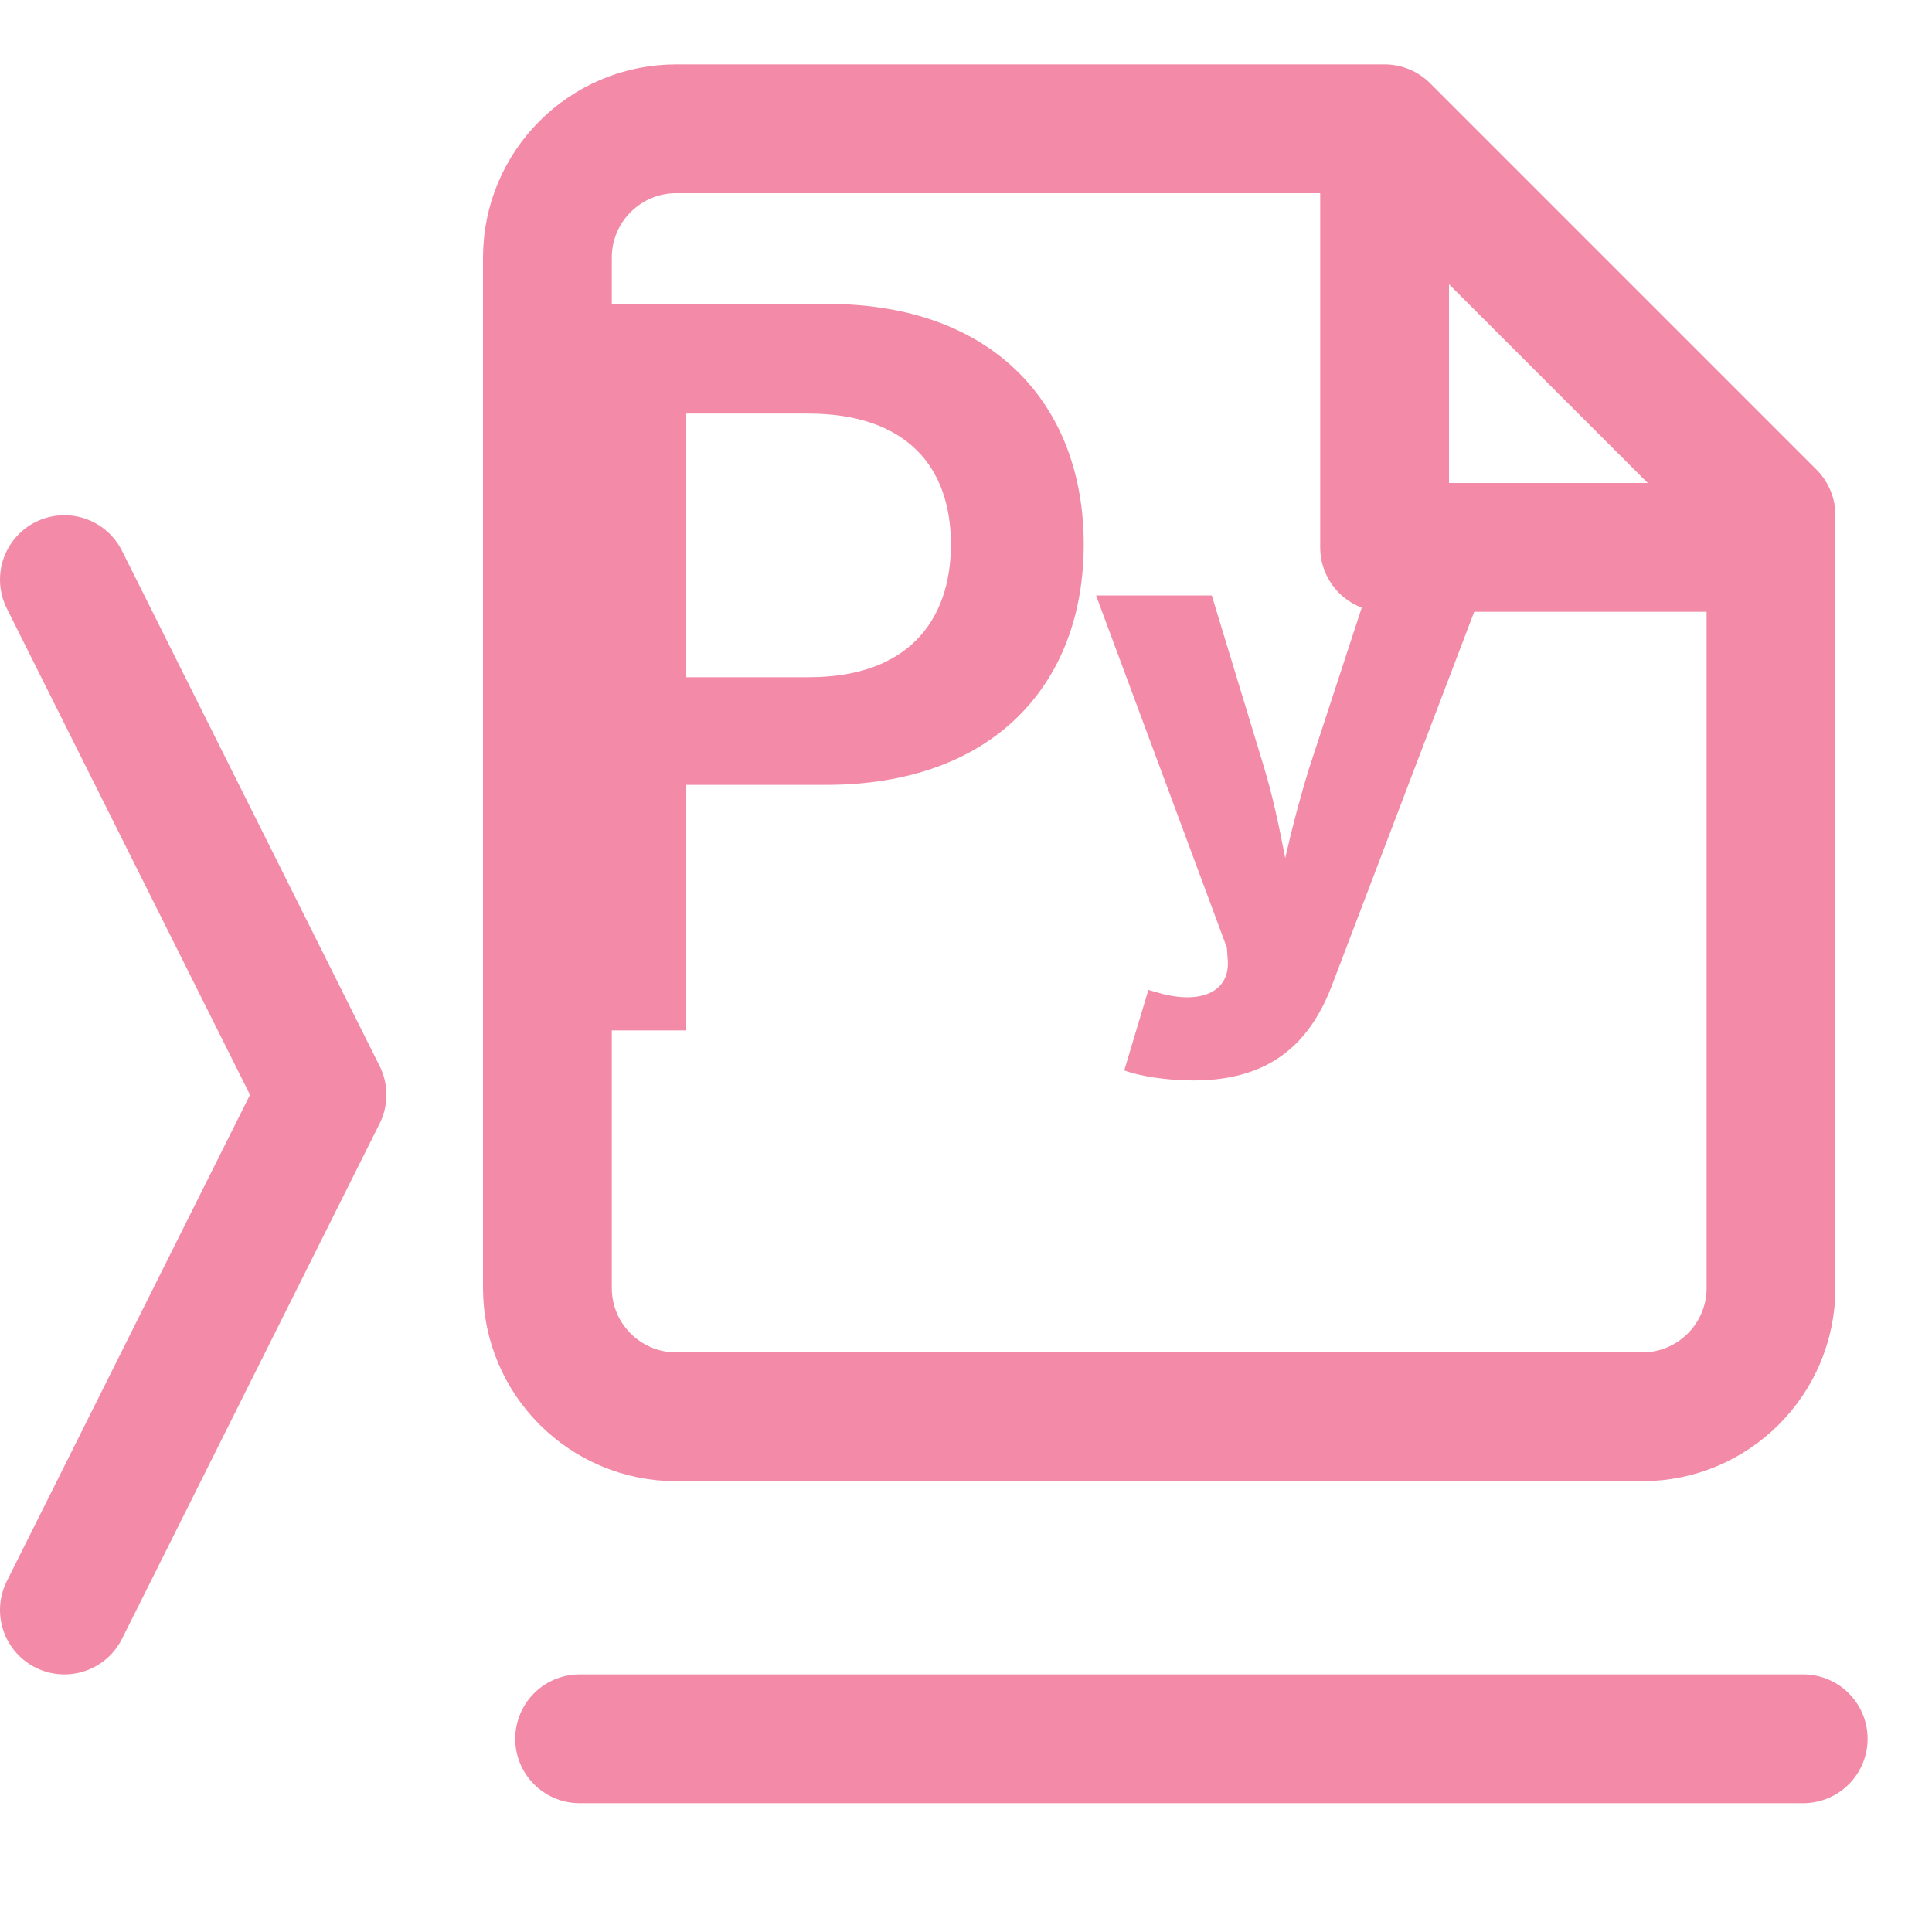
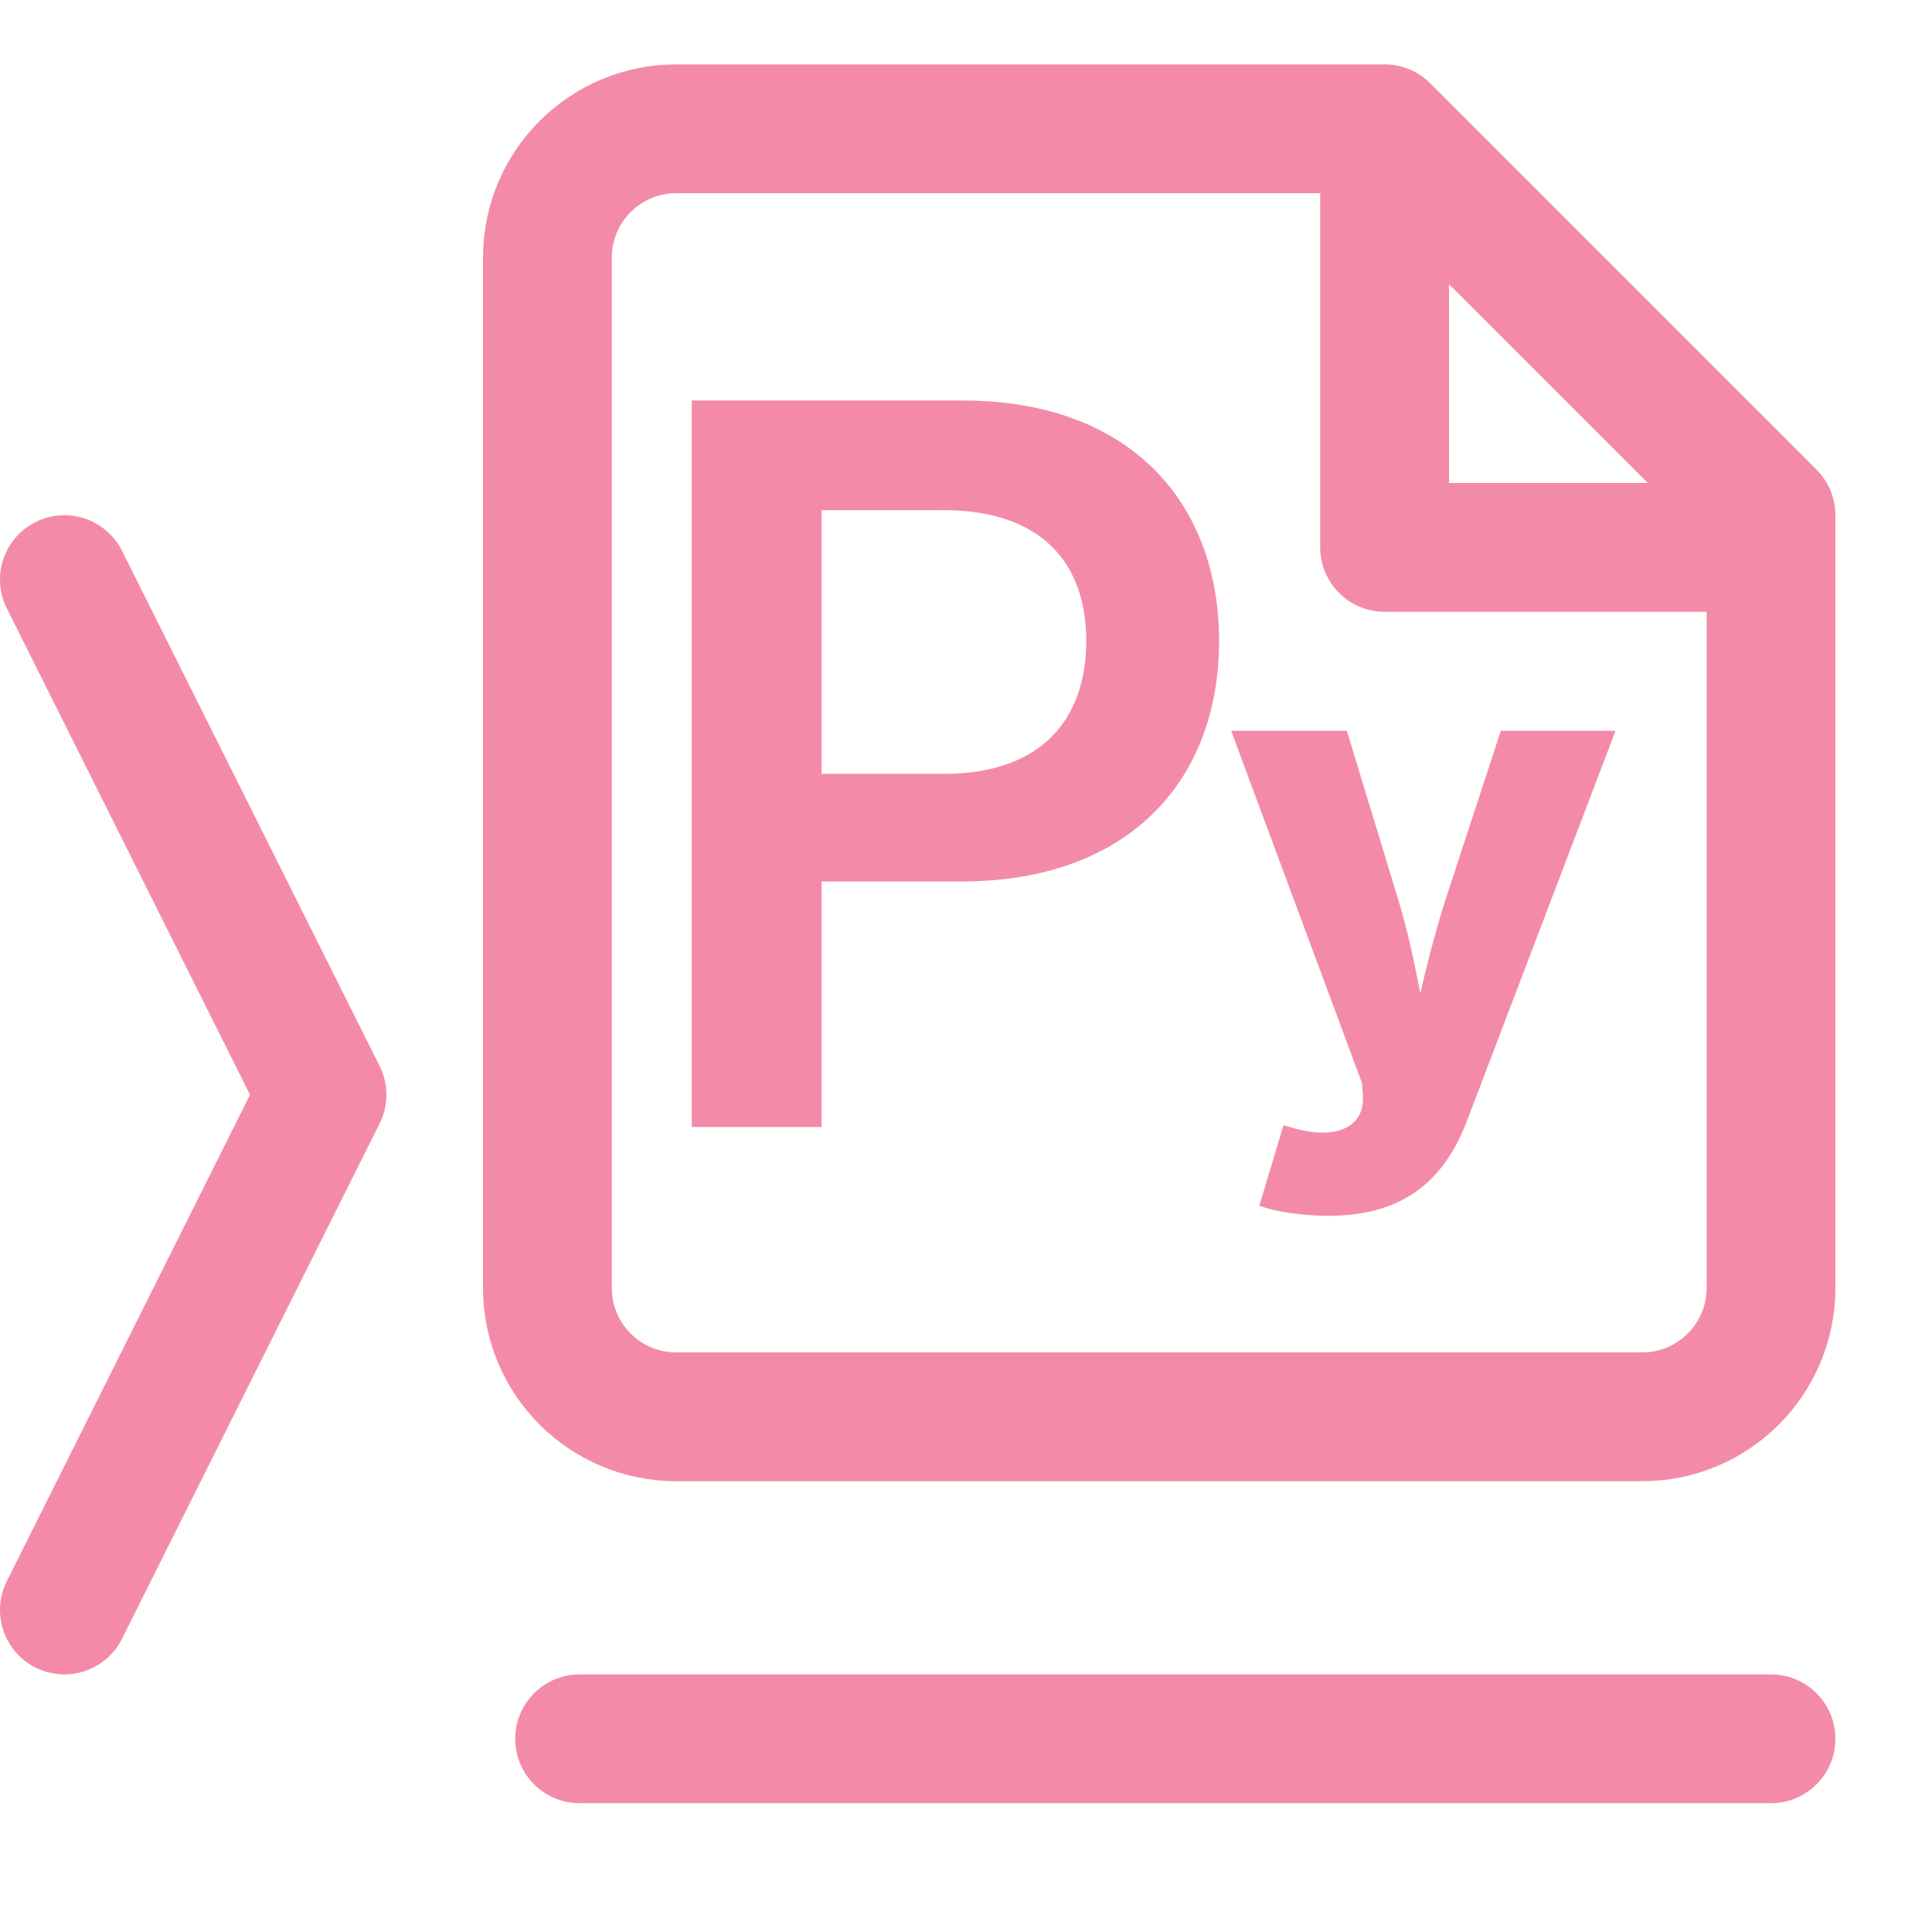
<svg xmlns="http://www.w3.org/2000/svg" width="40" height="40" viewBox="0 0 30 30" fill="none" stroke="#f38ba8" stroke-width="2" stroke-linecap="round" stroke-linejoin="round">
      {/* Terminal &gt; prompt */}
      <path d="M1 9L5 17L1 25" fill="none" stroke="#f38ba8" stroke-width="2" stroke-linecap="round" stroke-linejoin="round" />
      {/* Terminal _ underscore */}
-       <line x1="9" y1="27" x2="28" y2="27" stroke="#f38ba8" stroke-width="2" stroke-linecap="round" />
+       <line x1="9" y1="27" x2="27.5" y2="27" stroke="#f38ba8" stroke-width="2" stroke-linecap="round" />
      
{/* Sticky note outline */}
      <path d="M21.5 2H10.5a2 2 0 0 0-2 2v16a2 2 0 0 0 2 2h15a2 2 0 0 0 2-2V8Z" />
      {/* Folded corner */}
      <path d="M21.5 2.5v6h6" />
 {/* "Py" text */}
-       <text x="12.5" y="16" fill="#f38ba8" stroke="none" font-family="system-ui, -apple-system, sans-serif" font-size="15.5" font-weight="600" text-anchor="middle">
+       <text x="14.6" y="17.5" fill="#f38ba8" stroke="none" font-family="system-ui, -apple-system, sans-serif" font-size="15.5" font-weight="600" text-anchor="middle">
        P
      </text>
-   <text x="20" y="14.7" fill="#f38ba8" stroke="none" font-family="system-ui, -apple-system, sans-serif" font-size="10" font-weight="800" text-anchor="middle">
+   <text x="22.1" y="16.8" fill="#f38ba8" stroke="none" font-family="system-ui, -apple-system, sans-serif" font-size="10" font-weight="800" text-anchor="middle">
        y
      </text>
</svg>
